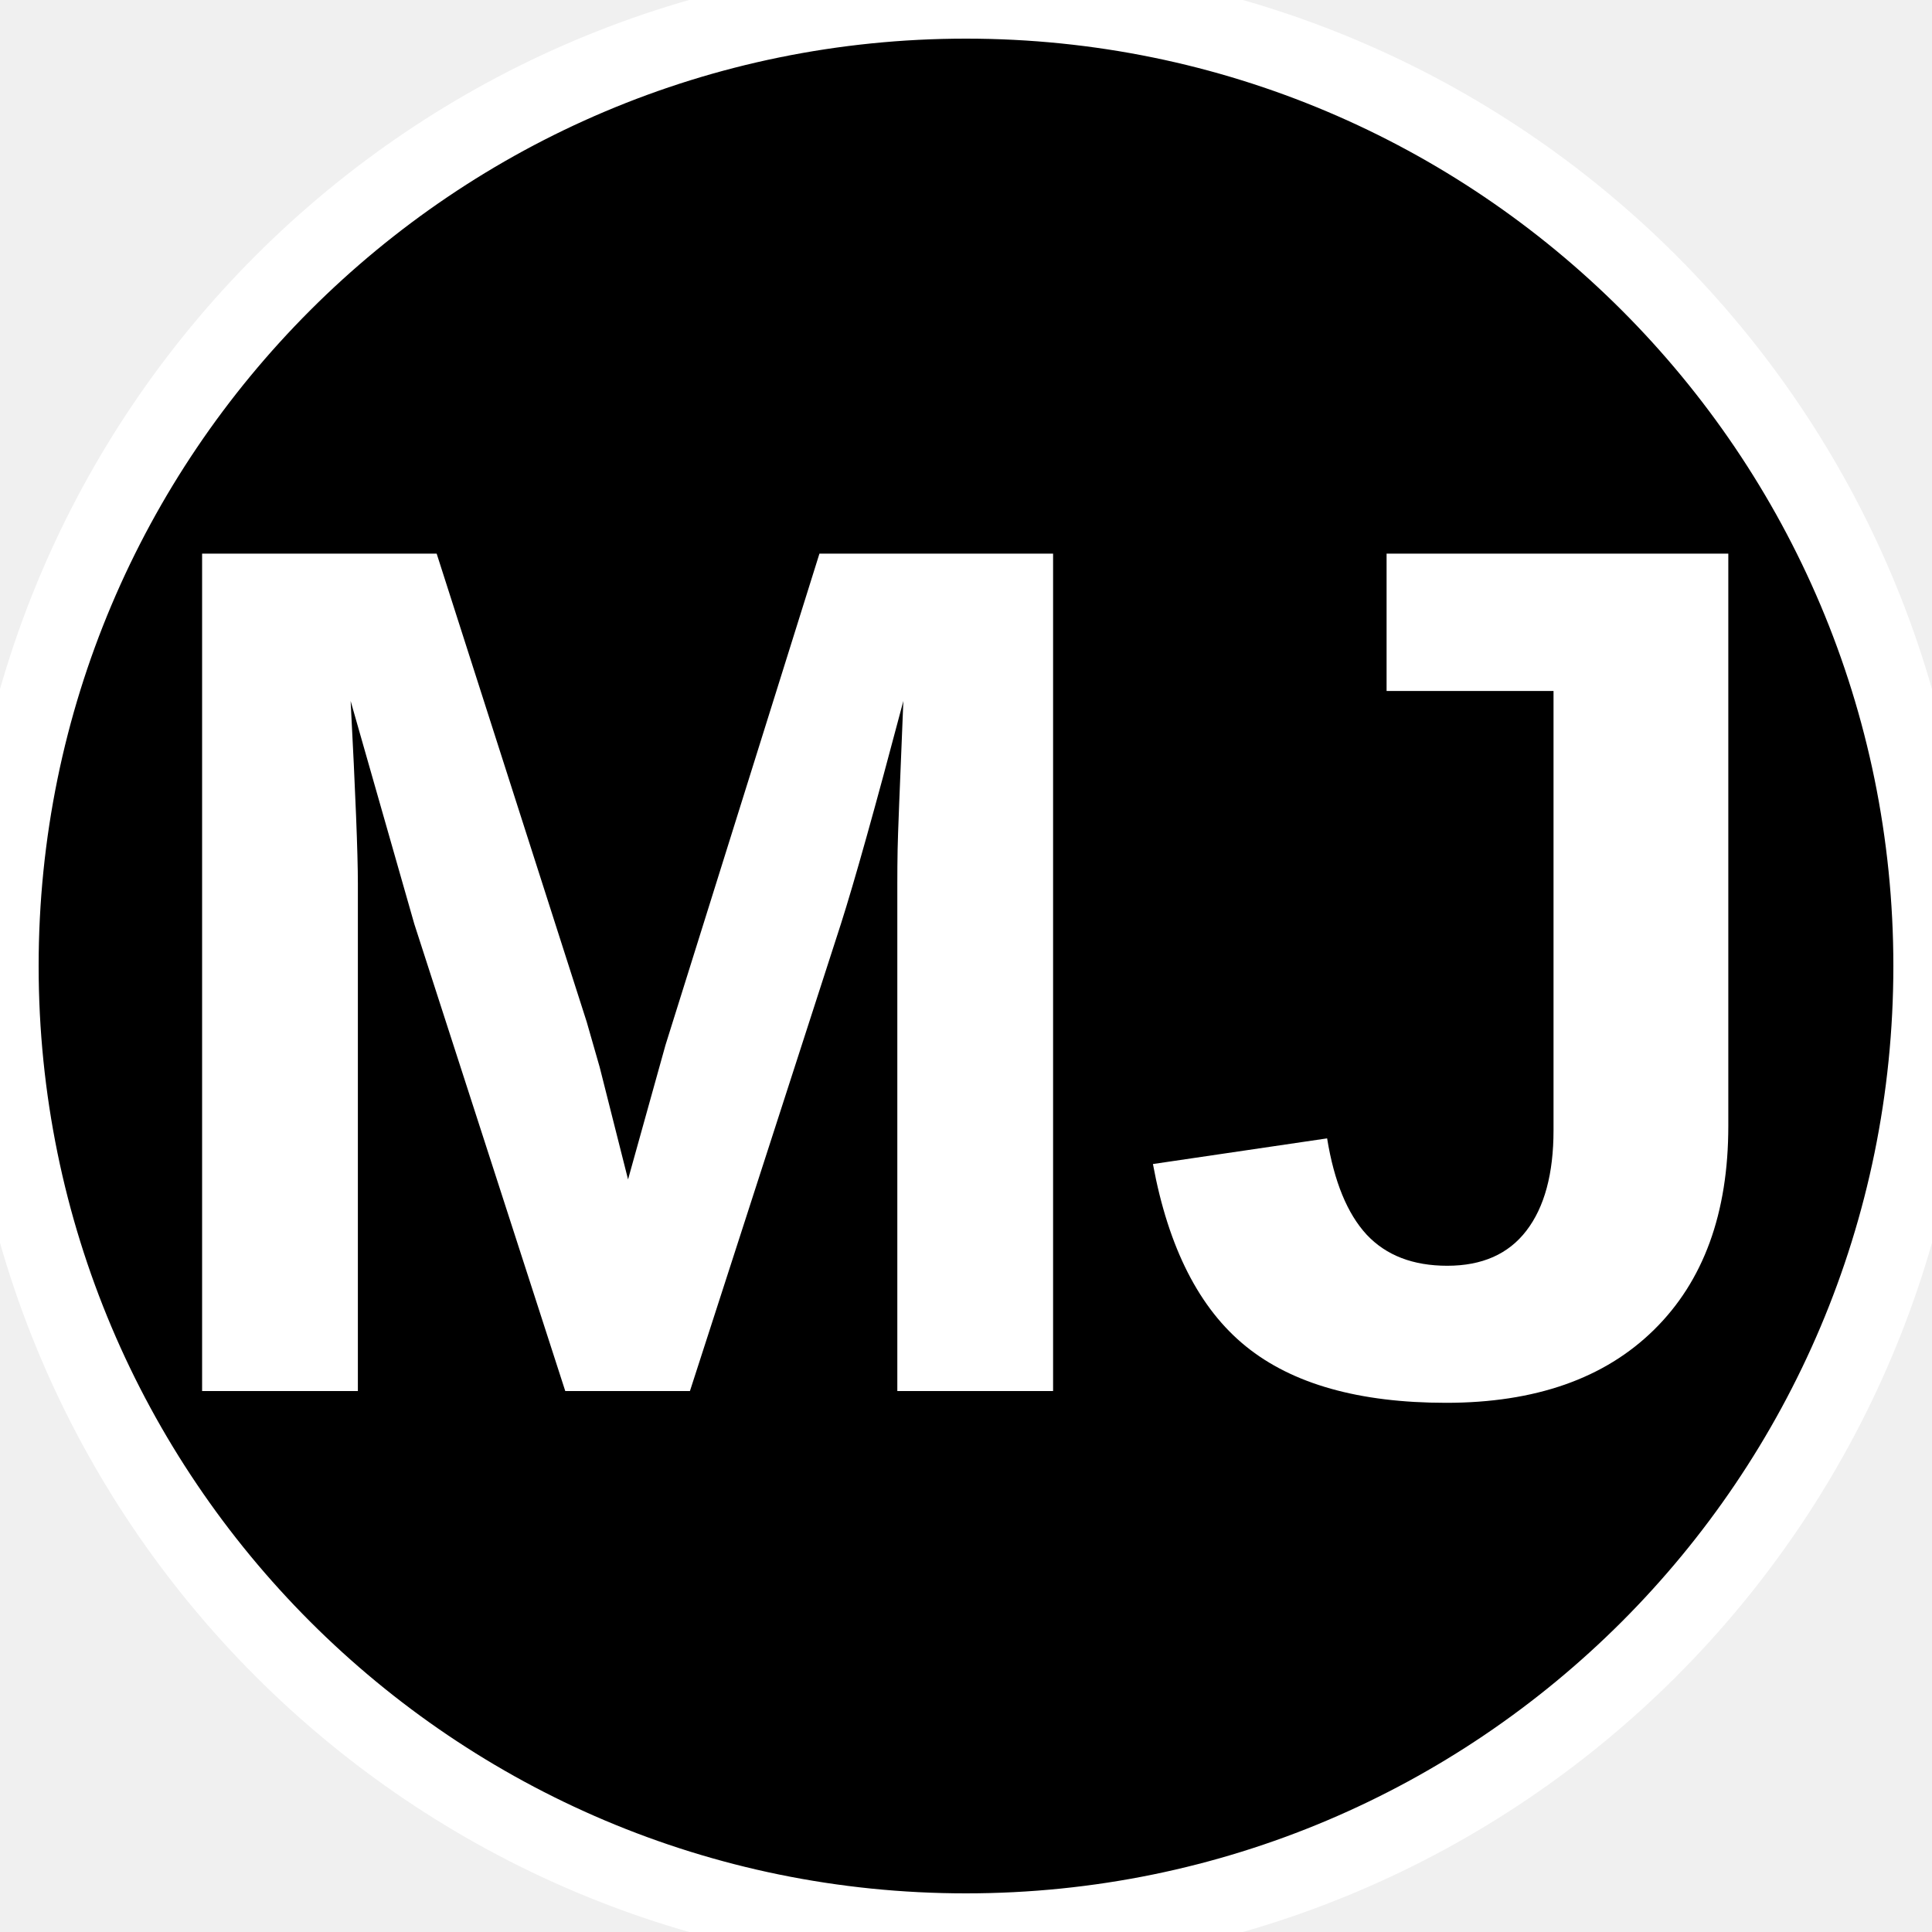
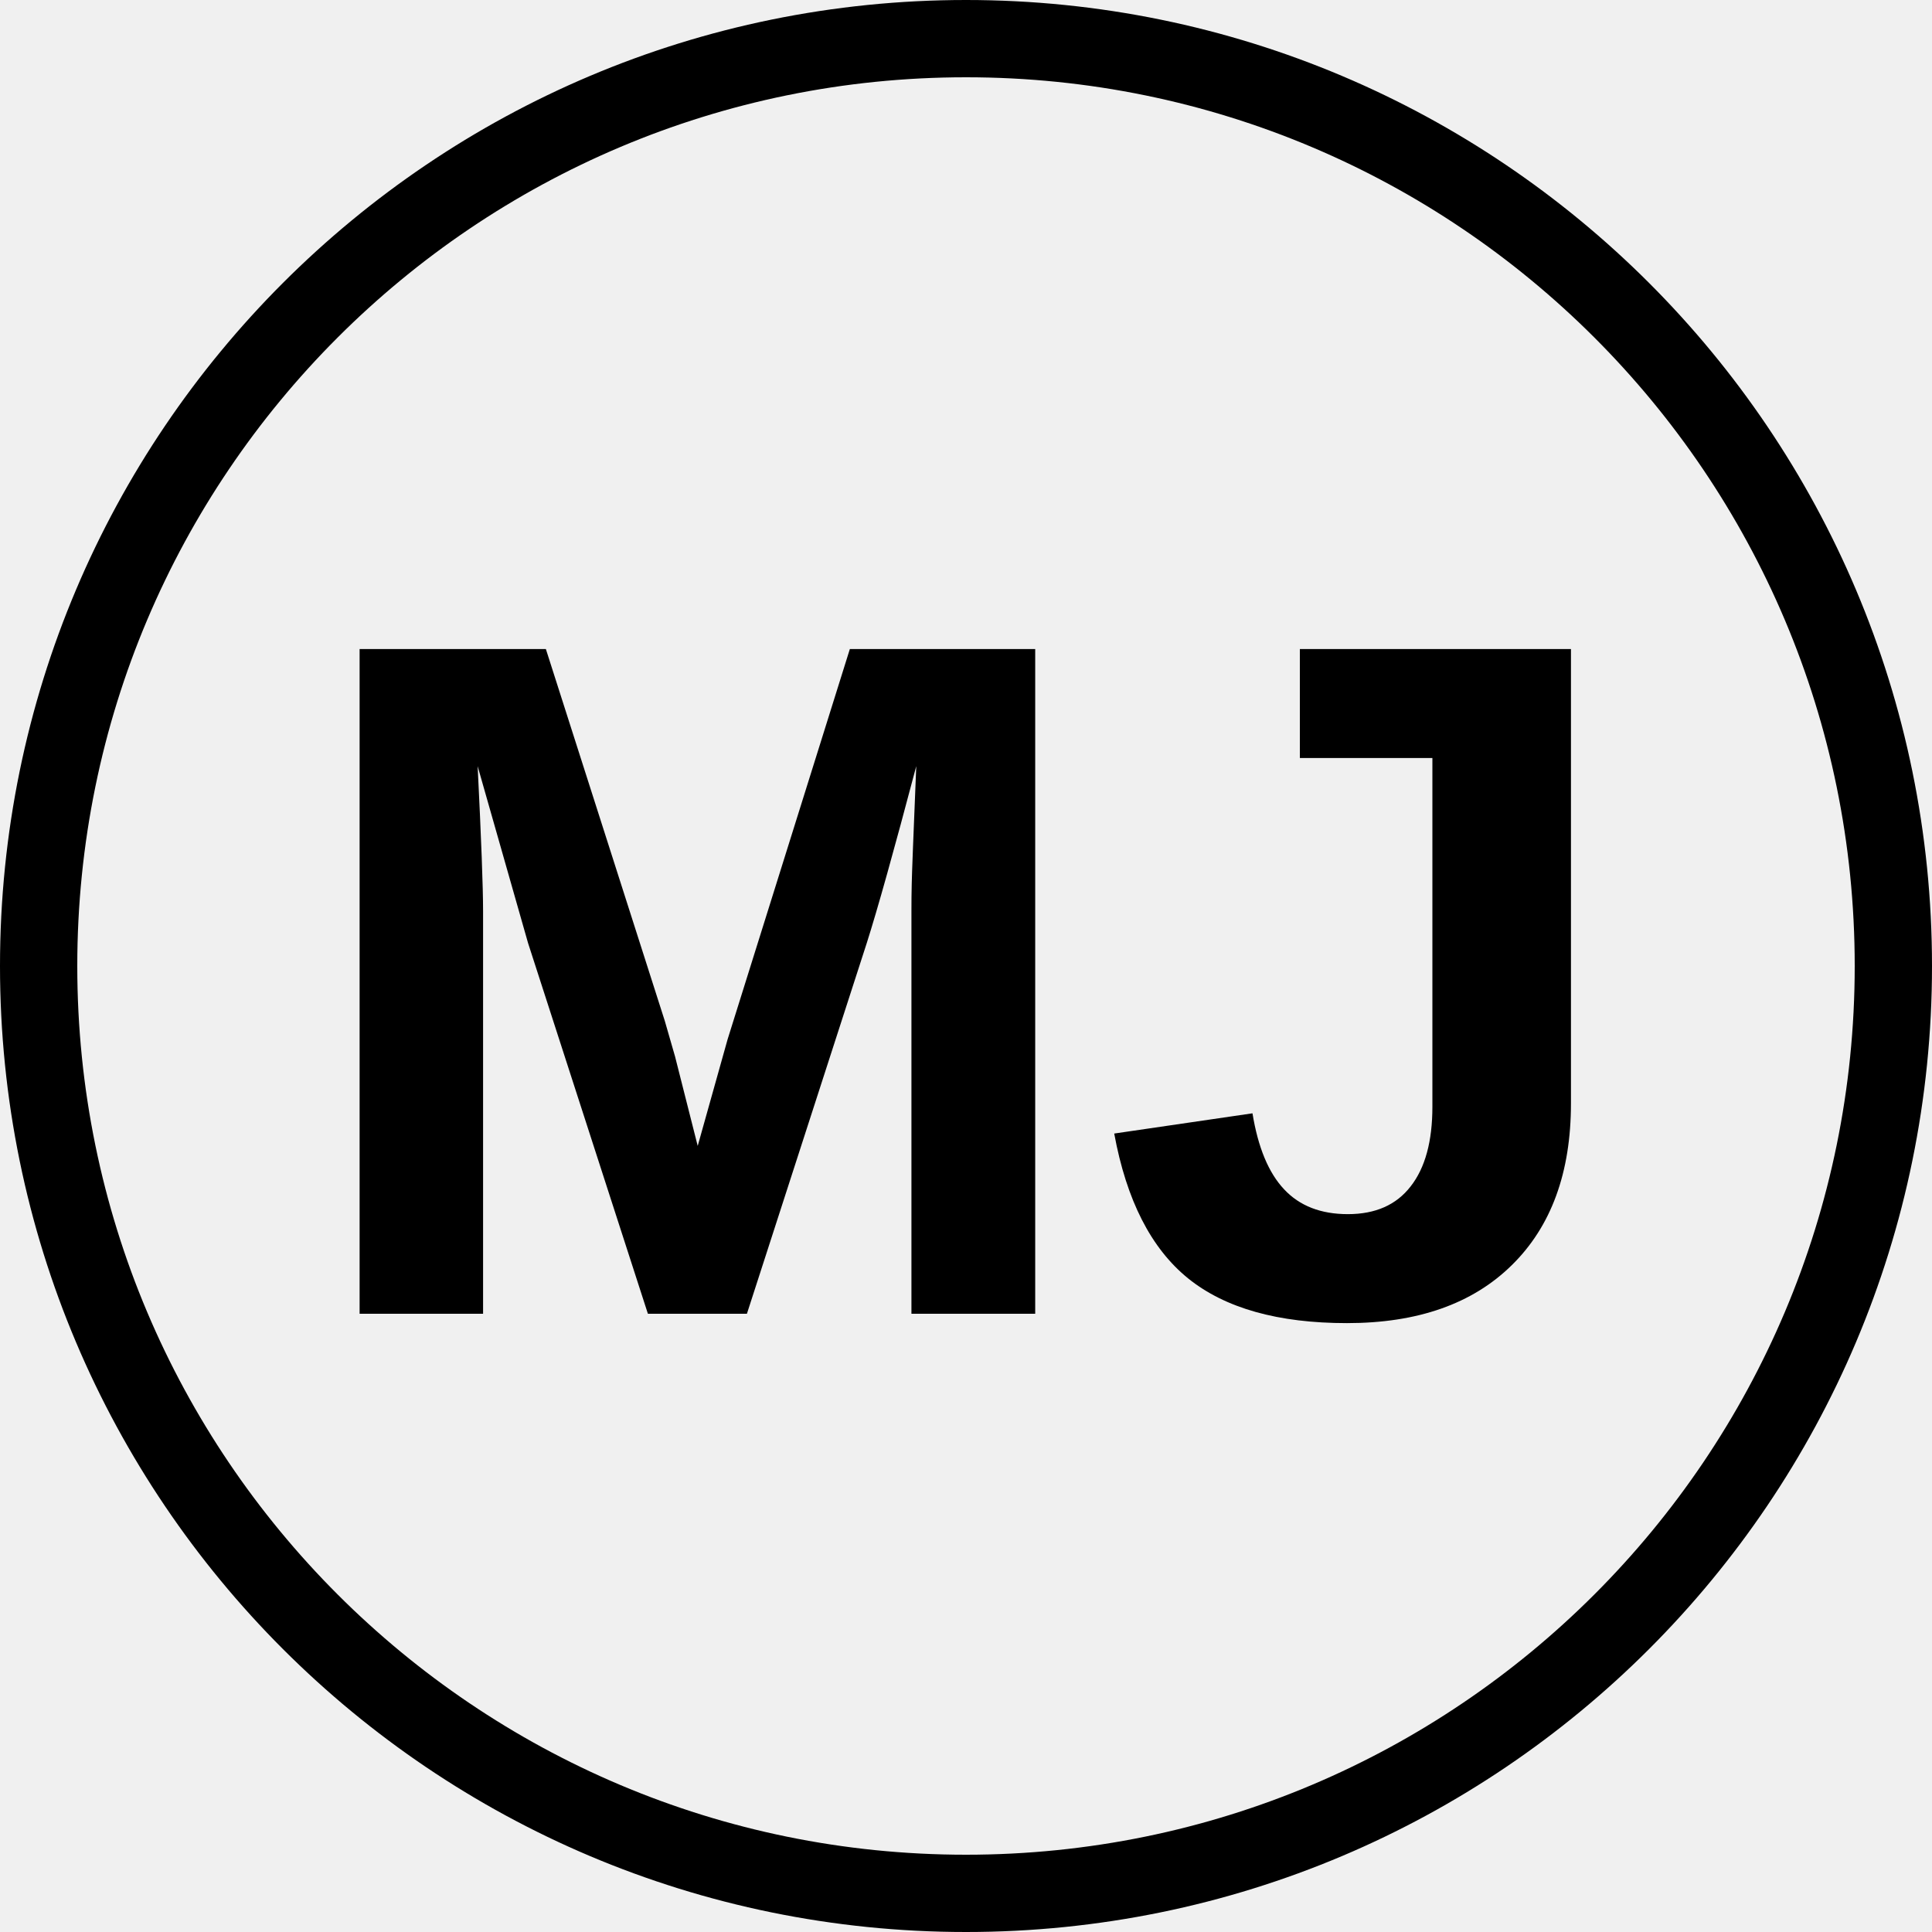
<svg xmlns="http://www.w3.org/2000/svg" viewBox="0 0 100 100">
-   <circle cx="50" cy="50" r="50" fill="white dark:fill-black" stroke-width="4" stroke="white" />
-   <text x="50" y="72" font-family="Arial, sans-serif" font-size="63" font-weight="bold" fill="white" stroke-width="4" text-anchor="middle">MJ</text>
+   <circle cx="50" cy="50" r="48" fill="transparent" stroke="black" stroke-width="4" />
+   <text x="50" y="68" font-family="Arial, sans-serif" font-size="50" font-weight="bold" fill="black" text-anchor="middle">MJ</text>
</svg>
